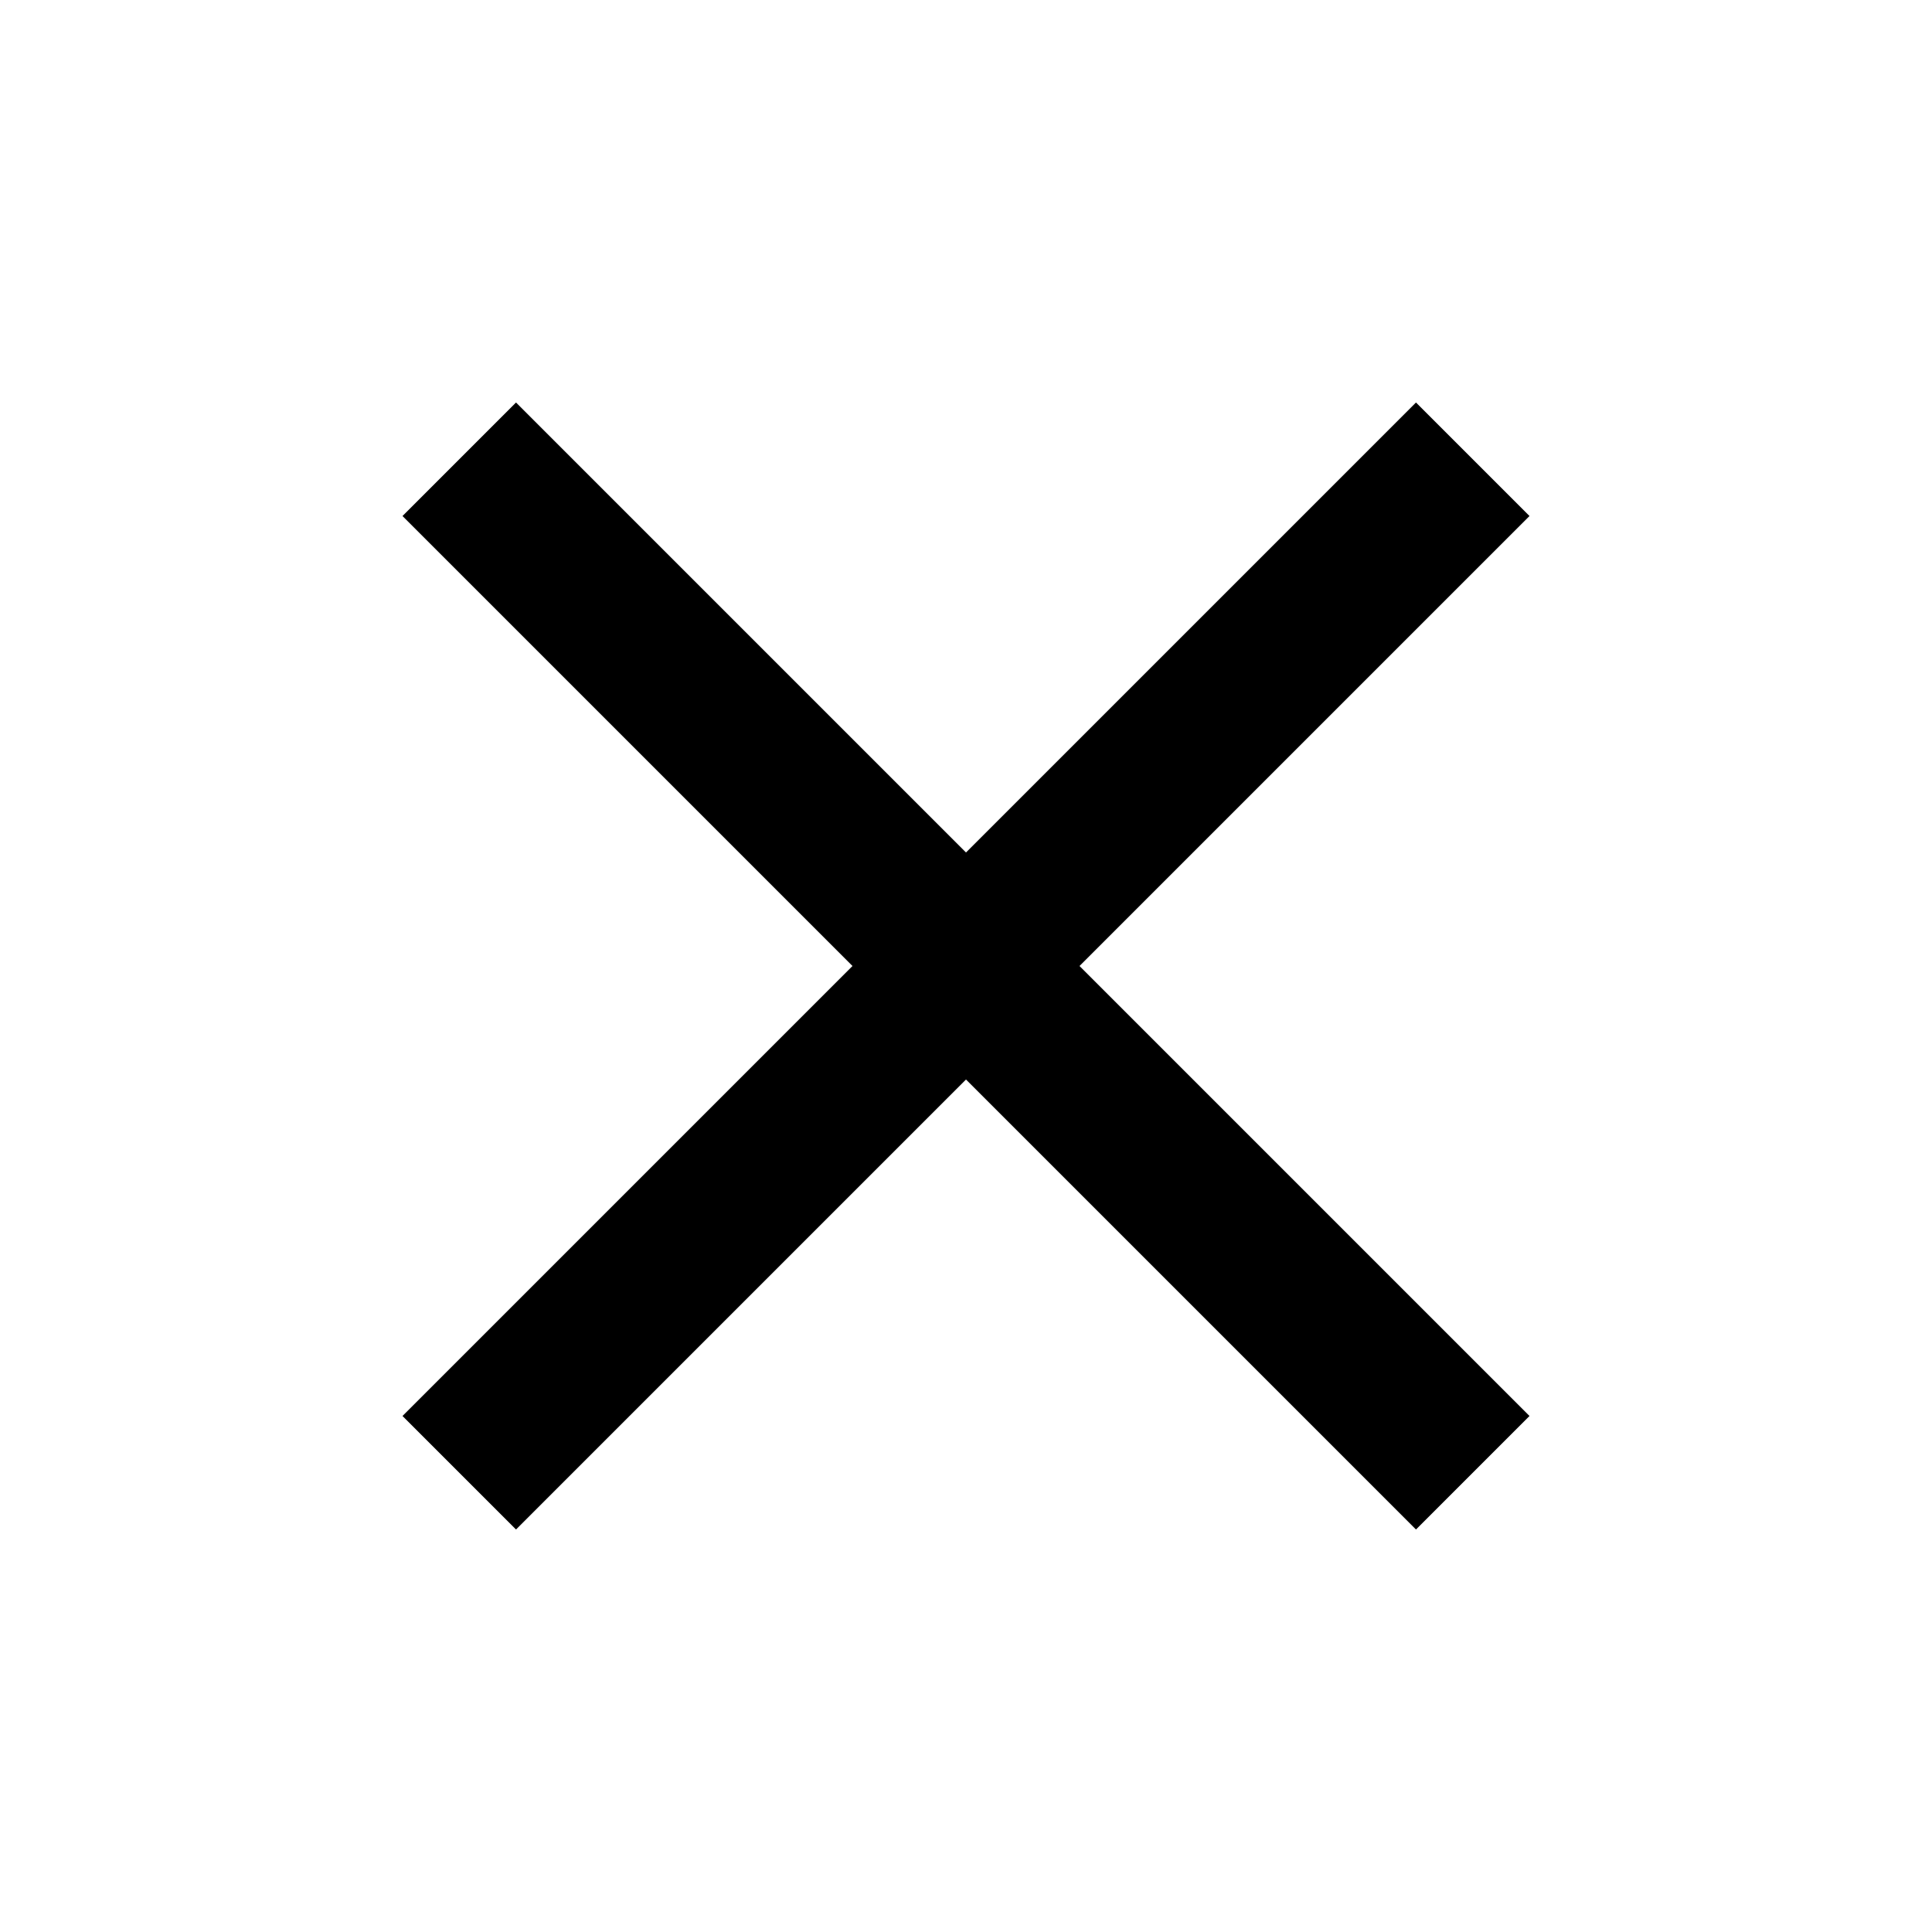
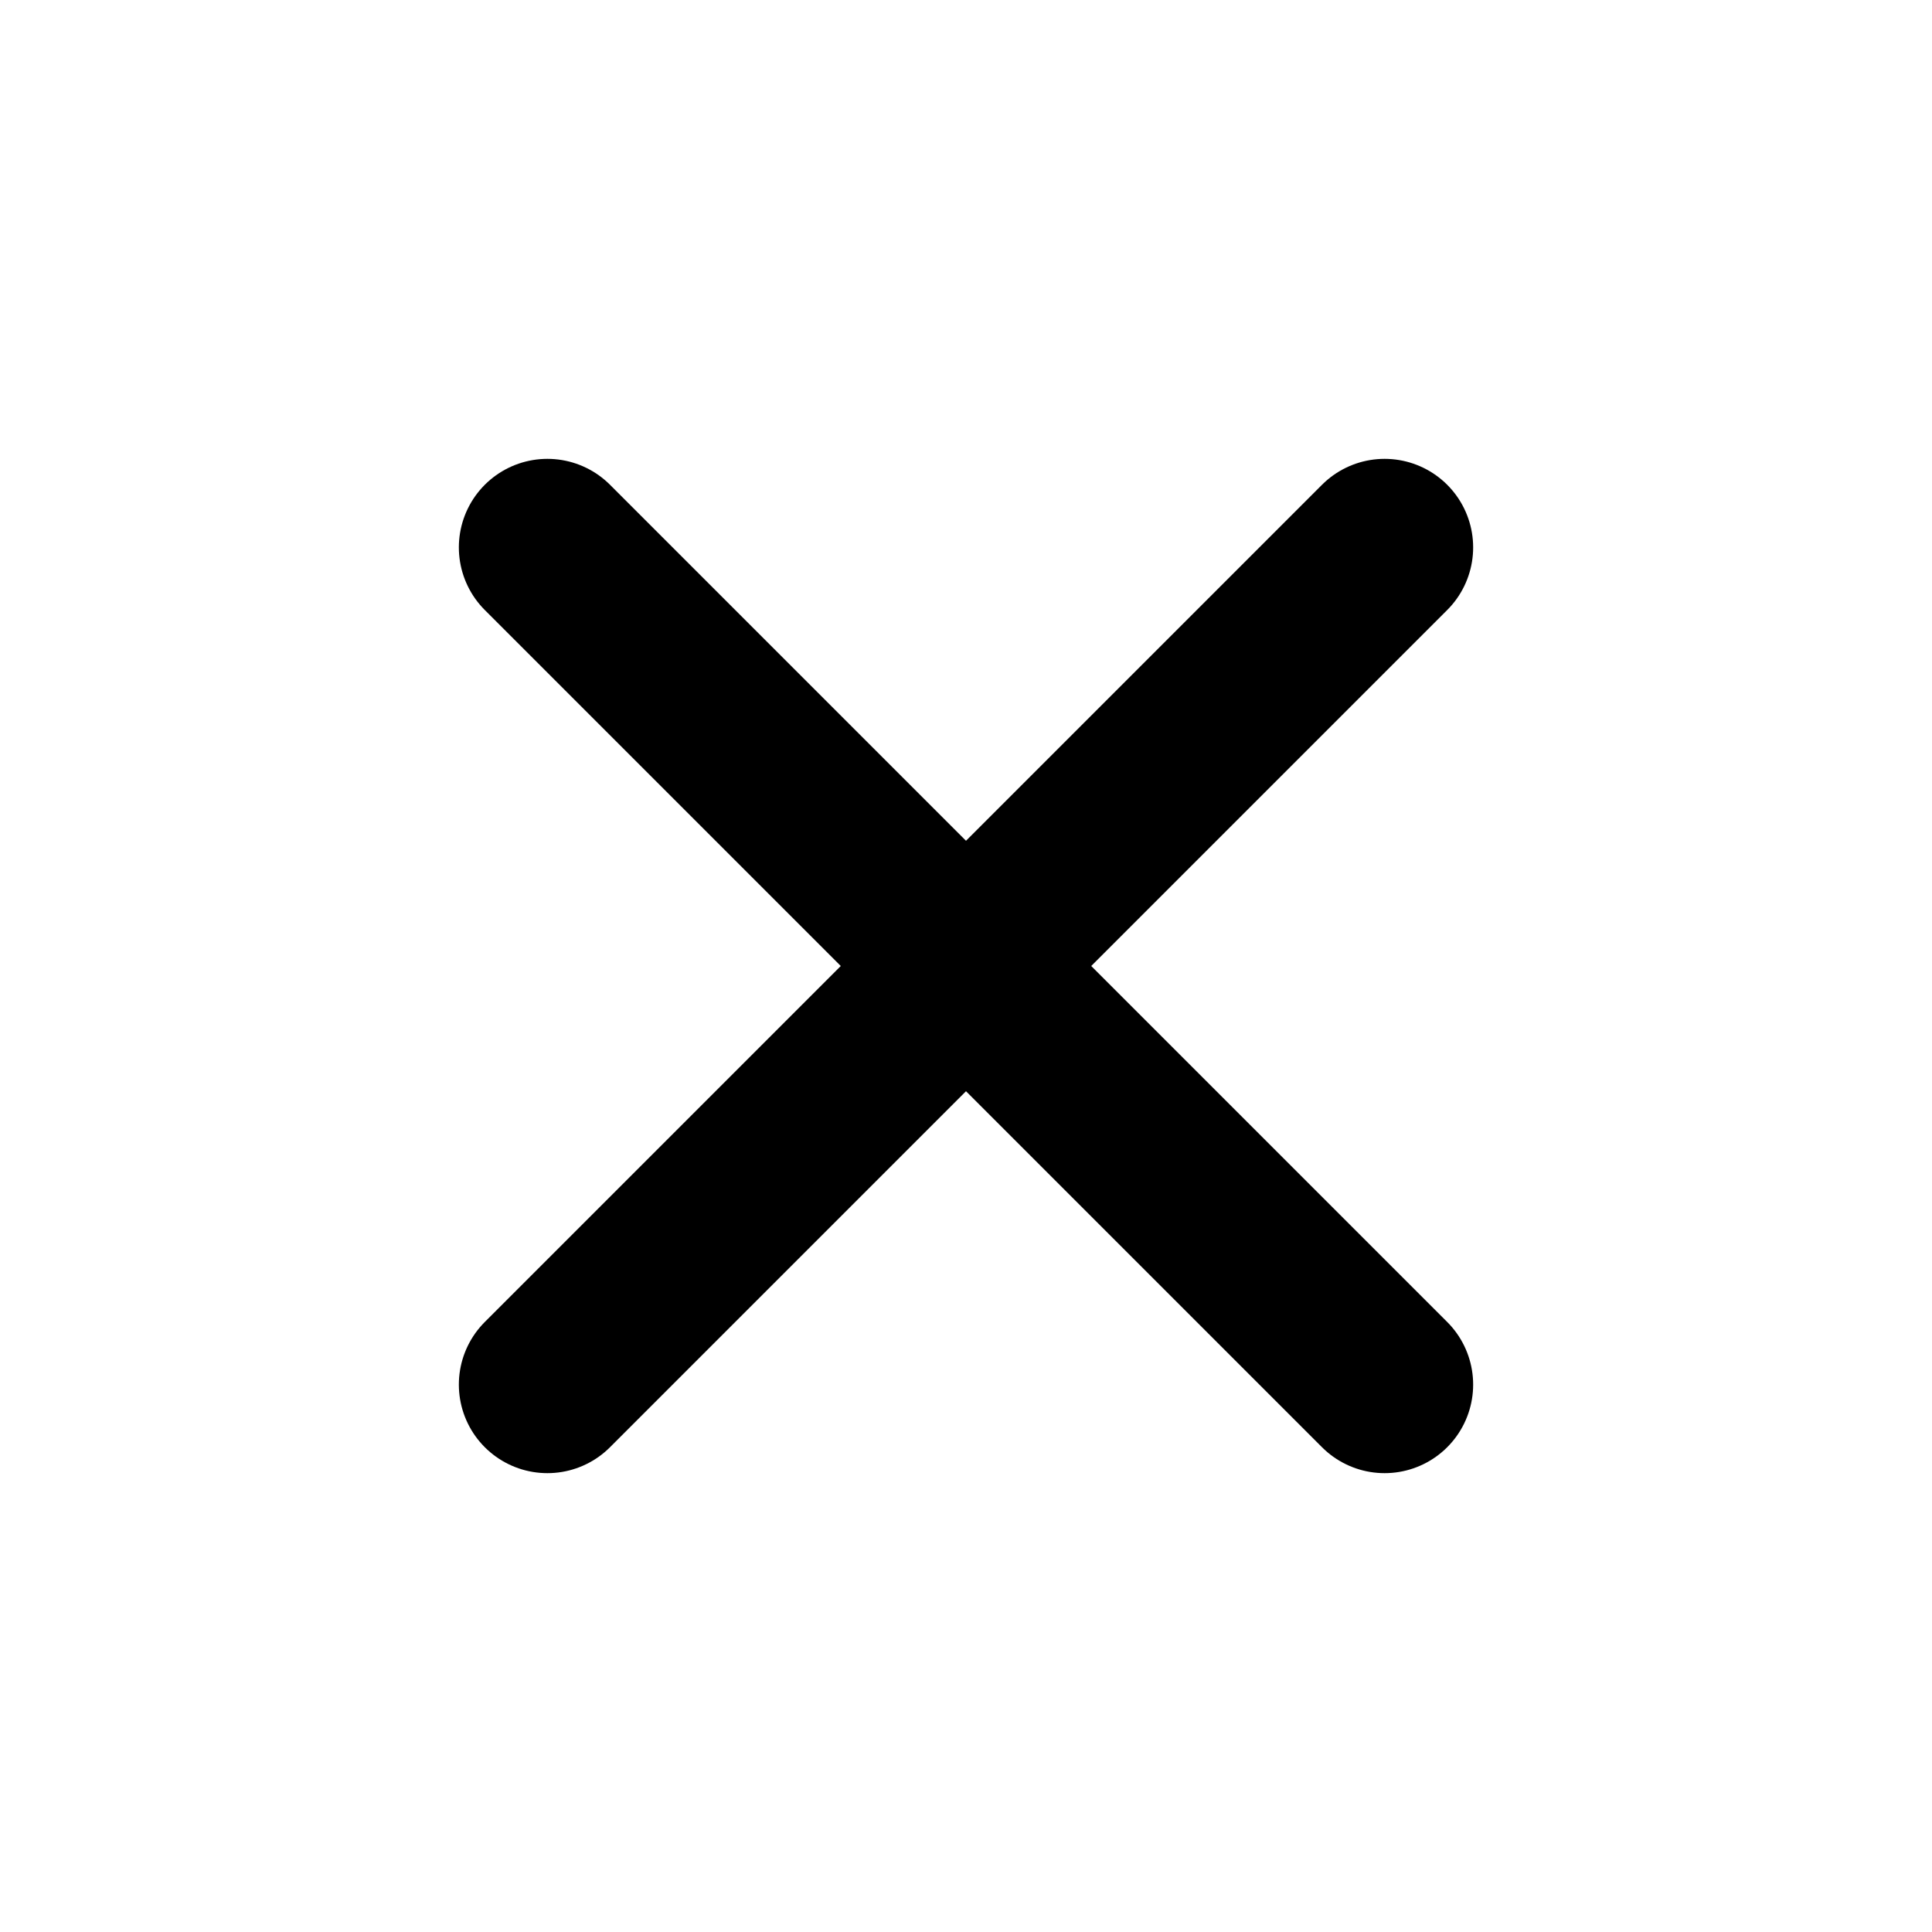
<svg xmlns="http://www.w3.org/2000/svg" width="24px" height="24px" viewBox="0 0 24 24">
-   <path fill="currentColor" d="M19 6.41L17.59 5 12 10.59 6.41 5 5 6.41 10.59 12 5 17.59 6.41 19 12 13.41 17.59 19 19 17.59 13.41 12z" />
+   <path fill="none" stroke="currentColor" stroke-width="2.2" stroke-linecap="round" d="M6.8 6.8 17.2 17.2M17.2 6.8 6.8 17.2" />
</svg>
